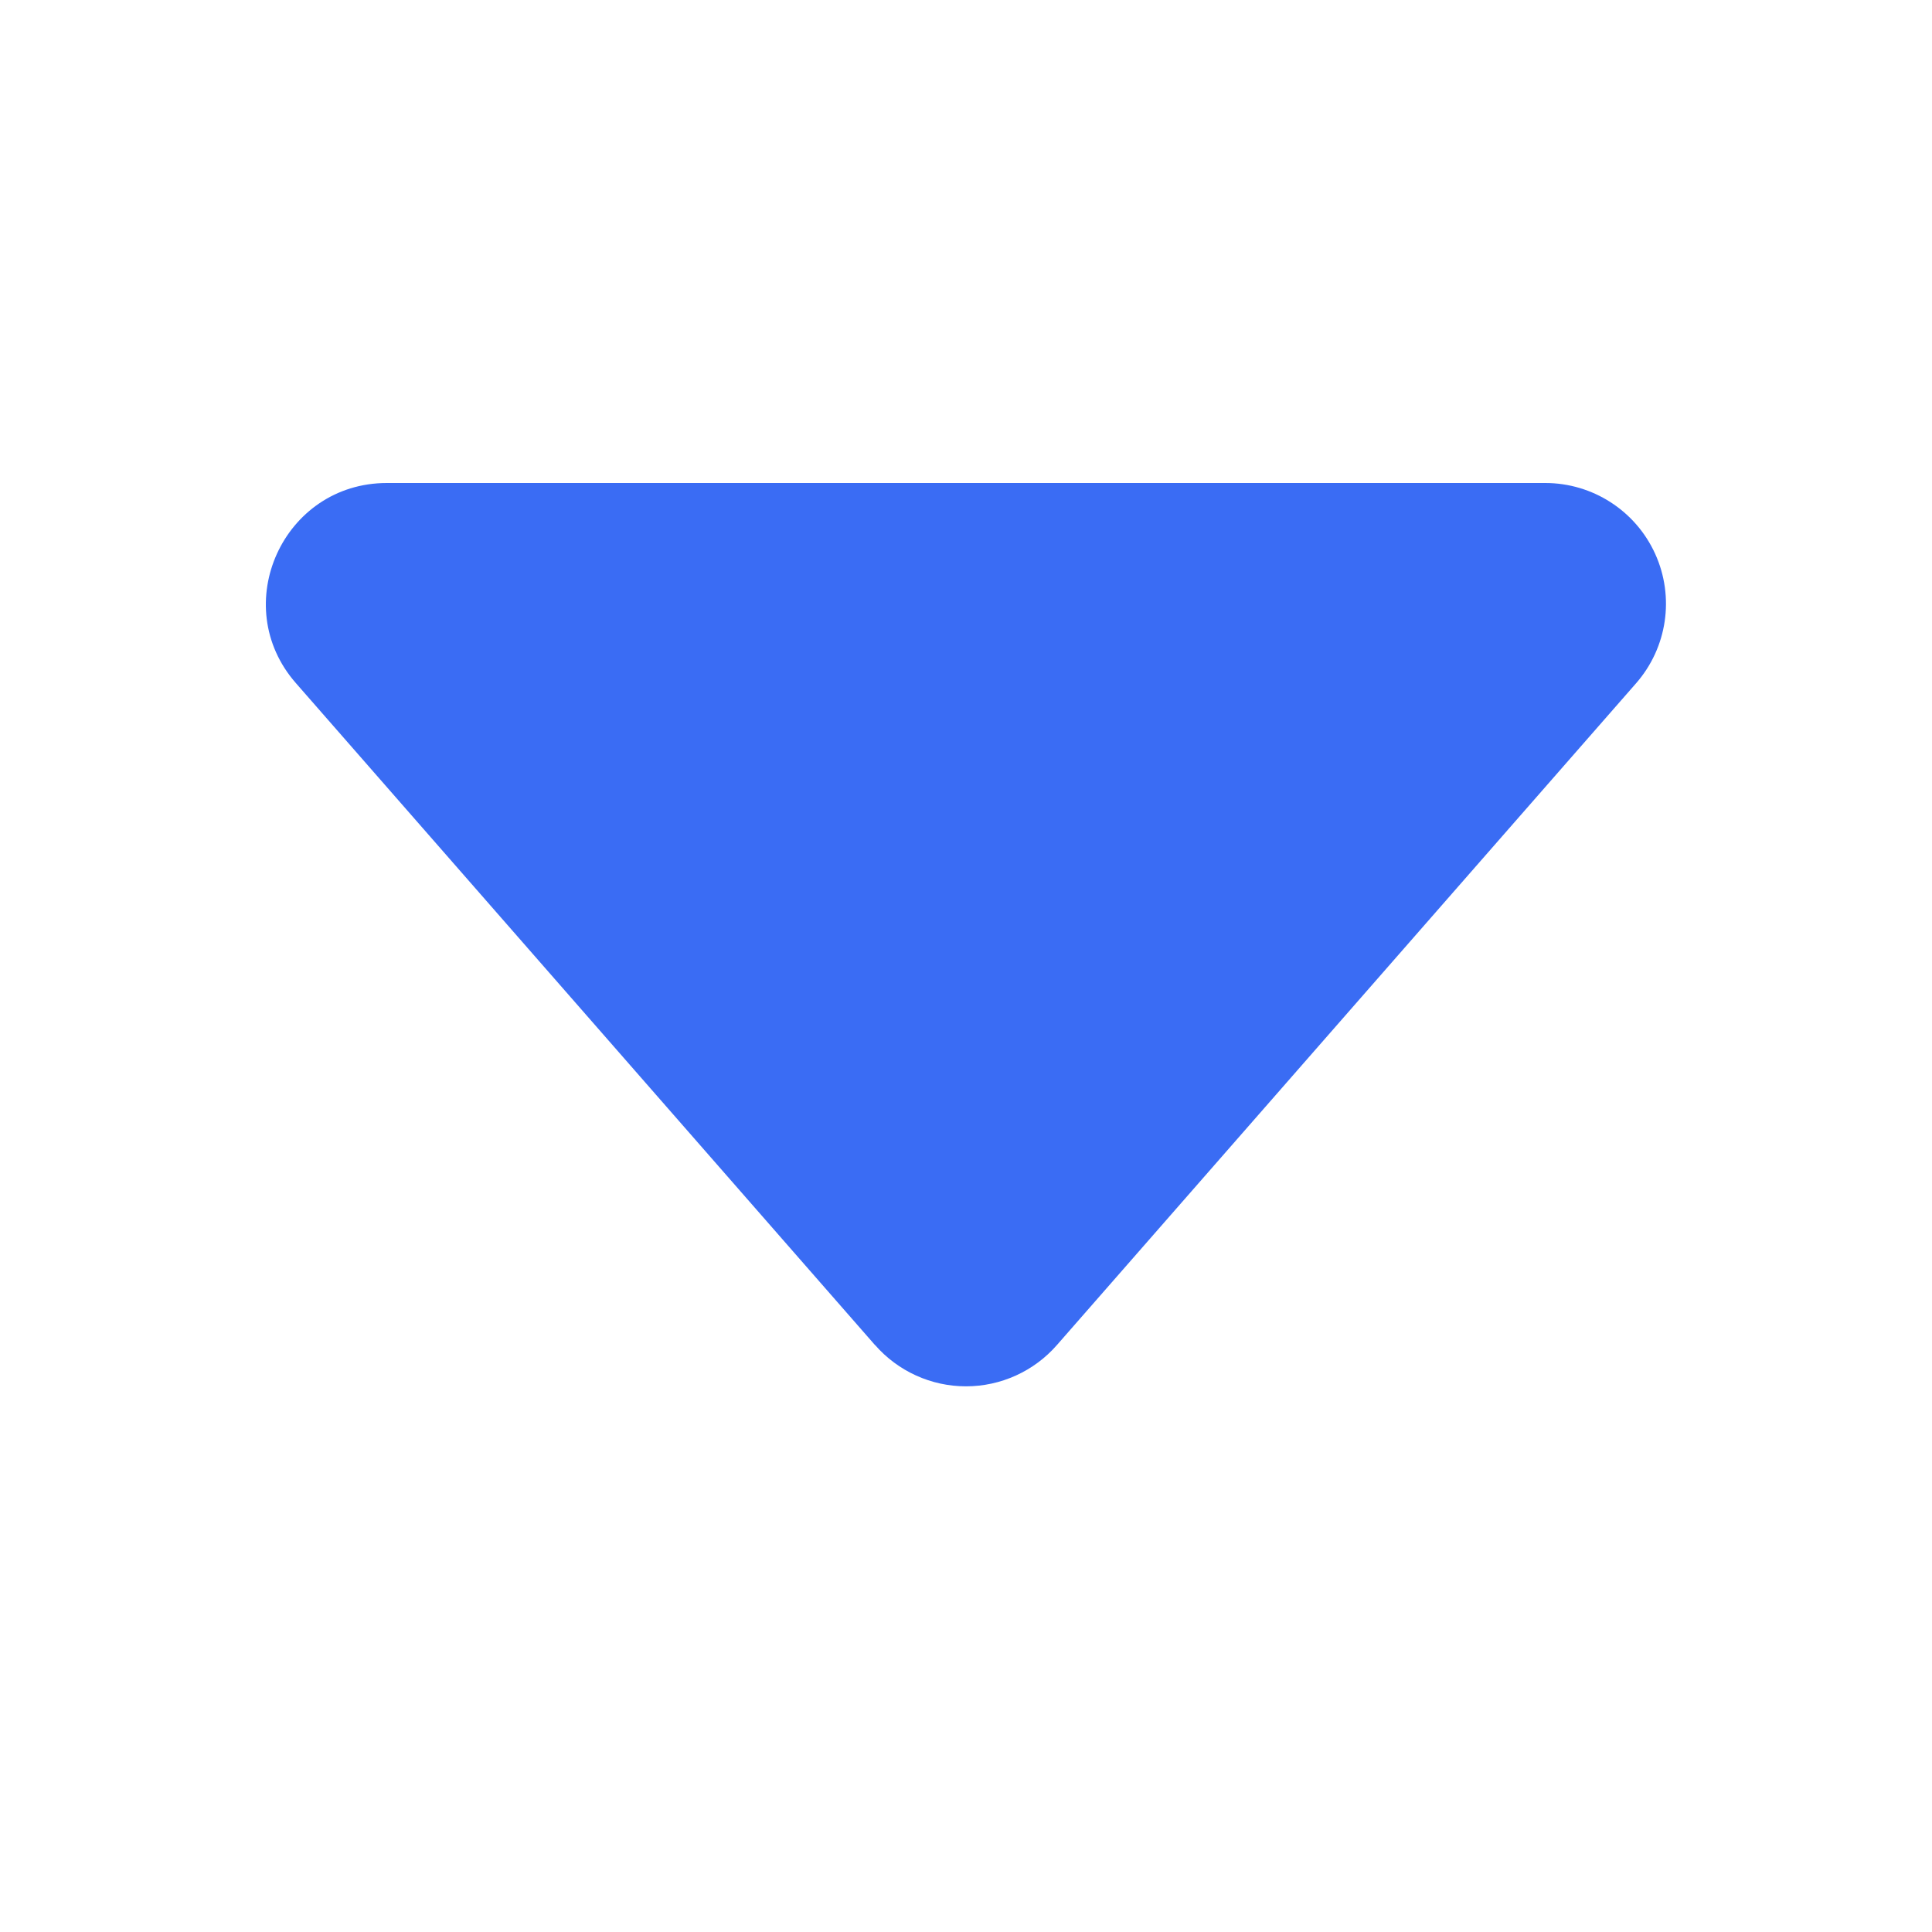
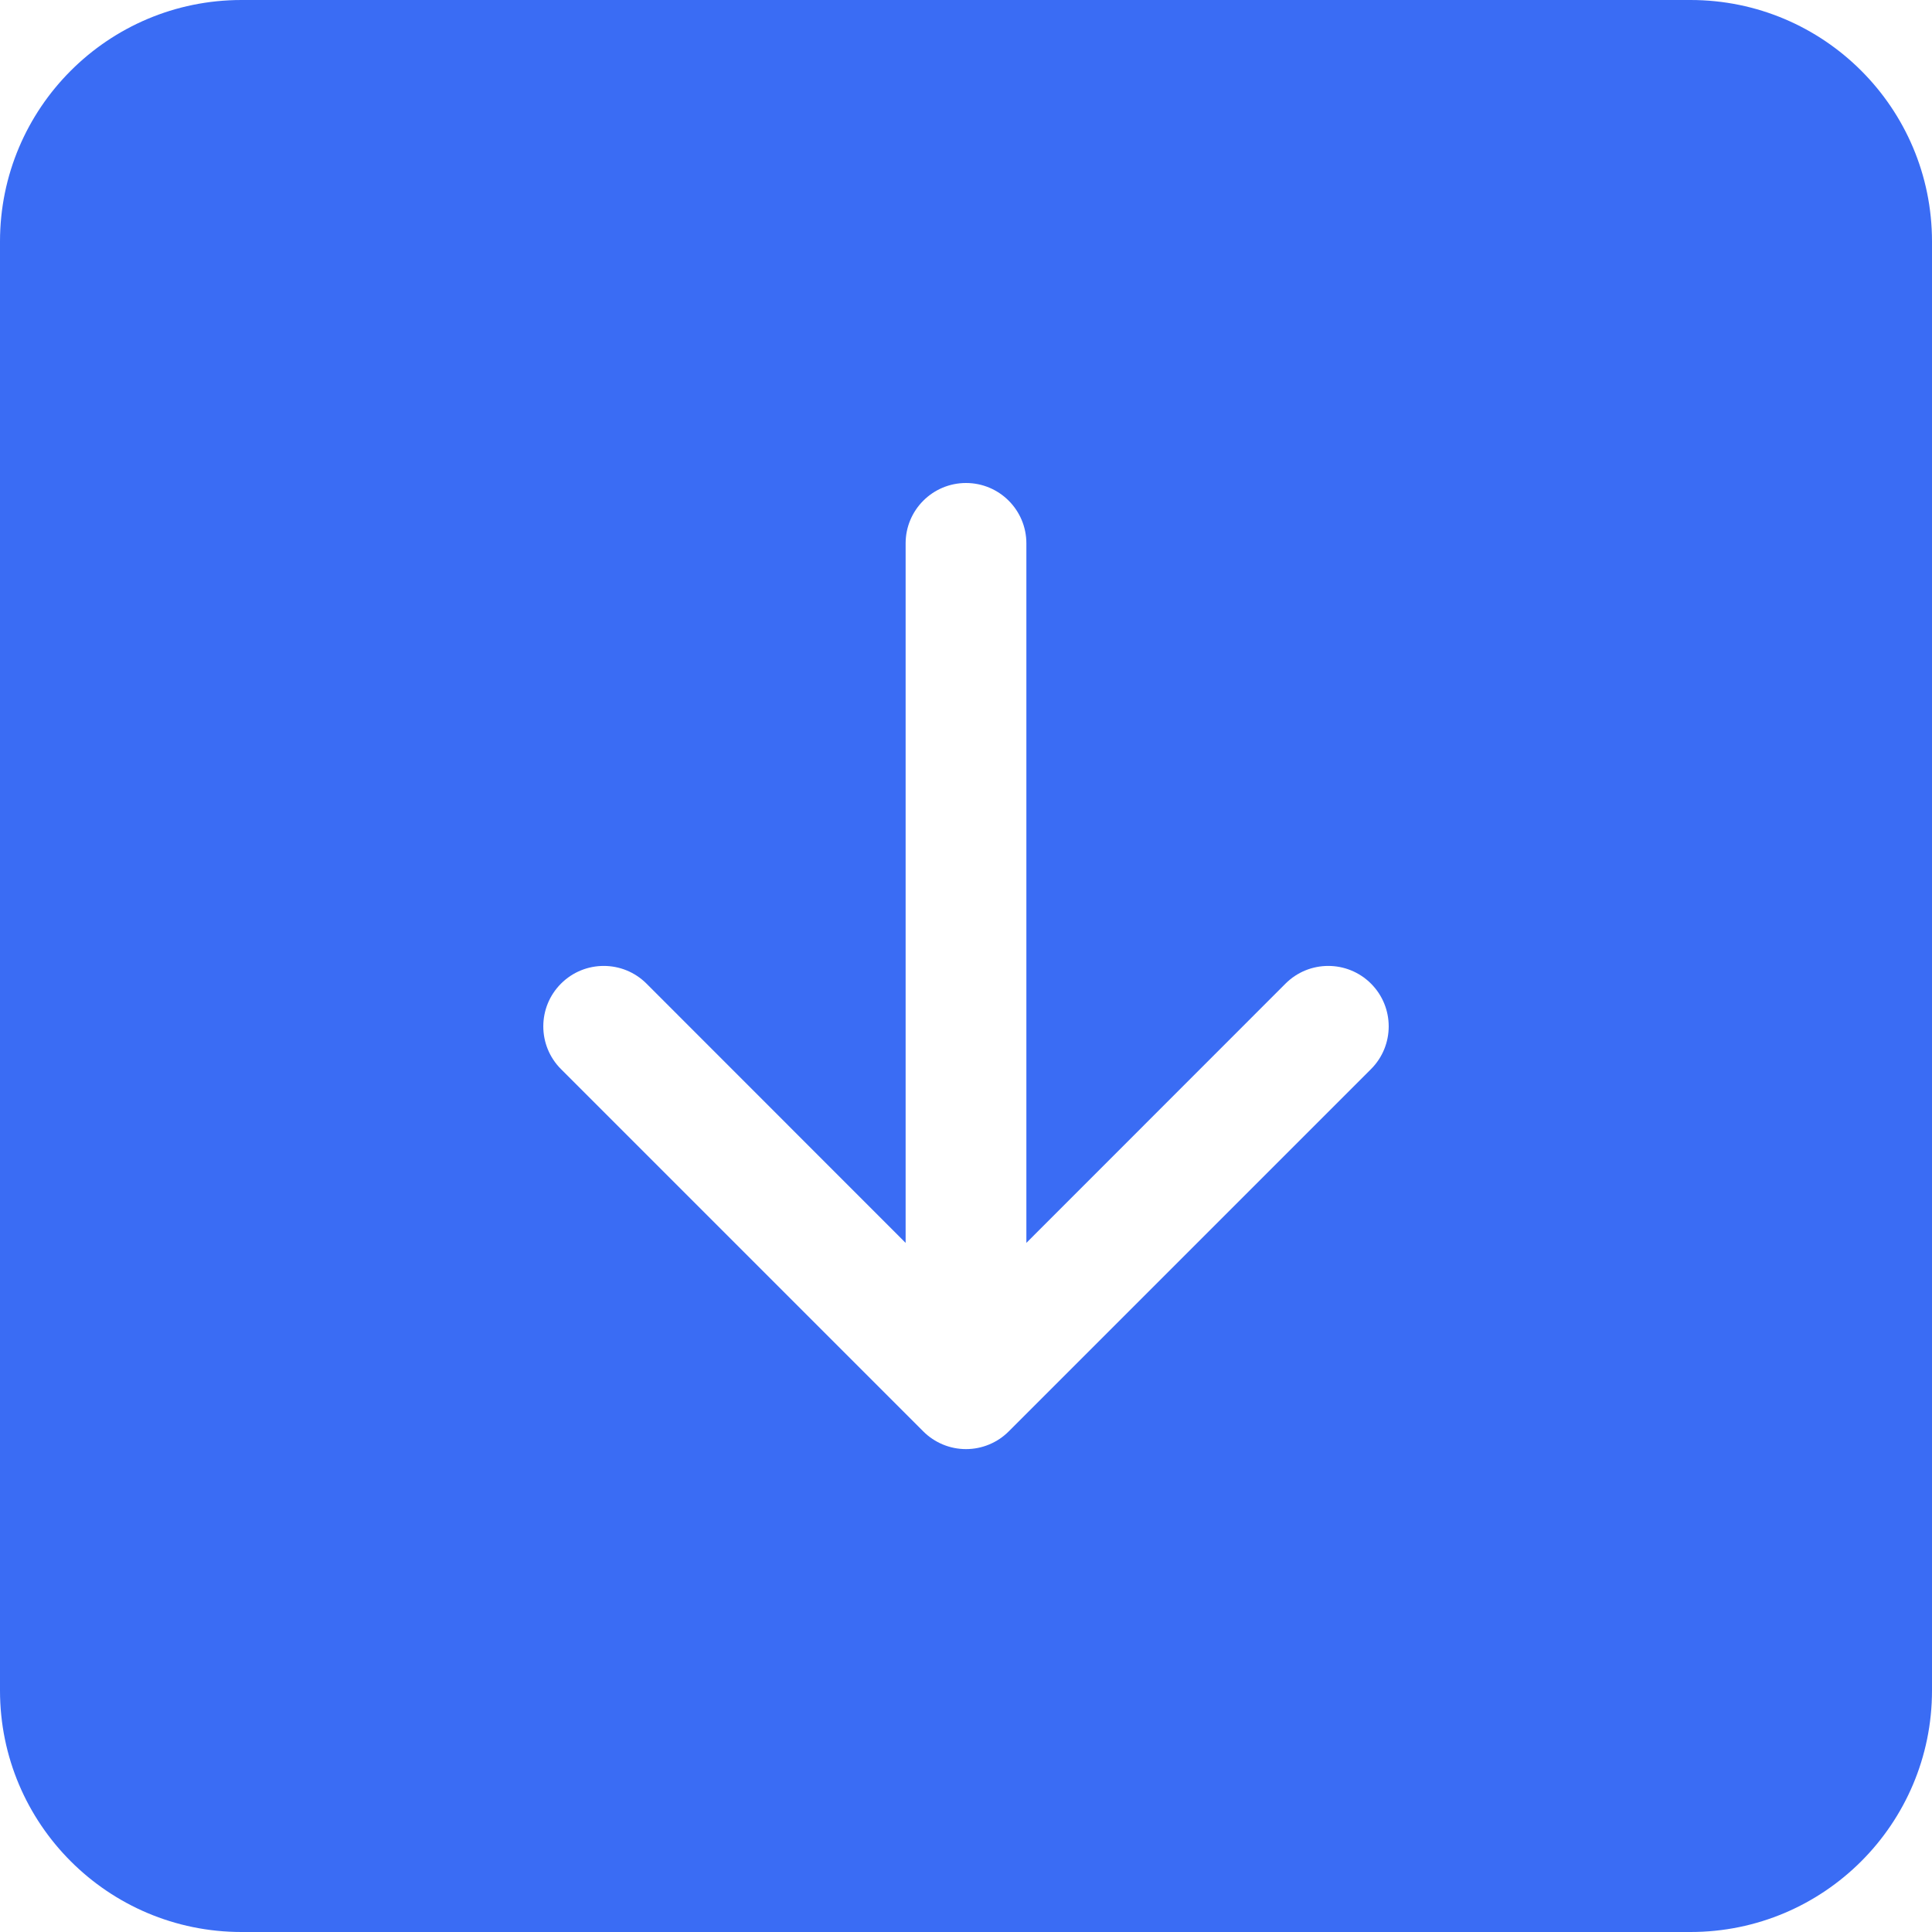
- <svg xmlns="http://www.w3.org/2000/svg" style="color: rgb(28, 28, 186);" width="60" height="60" fill="currentColor" class="bi bi-caret-down-fill" viewBox="0 0 16 16">
-   <path d="M7.247 11.14 2.451 5.658C1.885 5.013 2.345 4 3.204 4h9.592a1 1 0 0 1 .753 1.659l-4.796 5.48a1 1 0 0 1-1.506 0z" fill="#3a6cf4" />
+ <svg xmlns="http://www.w3.org/2000/svg" style="color: rgb(58, 108, 244);" width="16" height="16" fill="currentColor" class="bi bi-arrow-down-square-fill" viewBox="0 0 16 16">
+   <path d="M2 0a2 2 0 0 0-2 2v12a2 2 0 0 0 2 2h12a2 2 0 0 0 2-2V2a2 2 0 0 0-2-2H2zm6.5 4.5v5.793l2.146-2.147a.5.5 0 0 1 .708.708l-3 3a.5.5 0 0 1-.708 0l-3-3a.5.5 0 1 1 .708-.708L7.5 10.293V4.5a.5.5 0 0 1 1 0z" fill="#3a6cf4" />
</svg>
